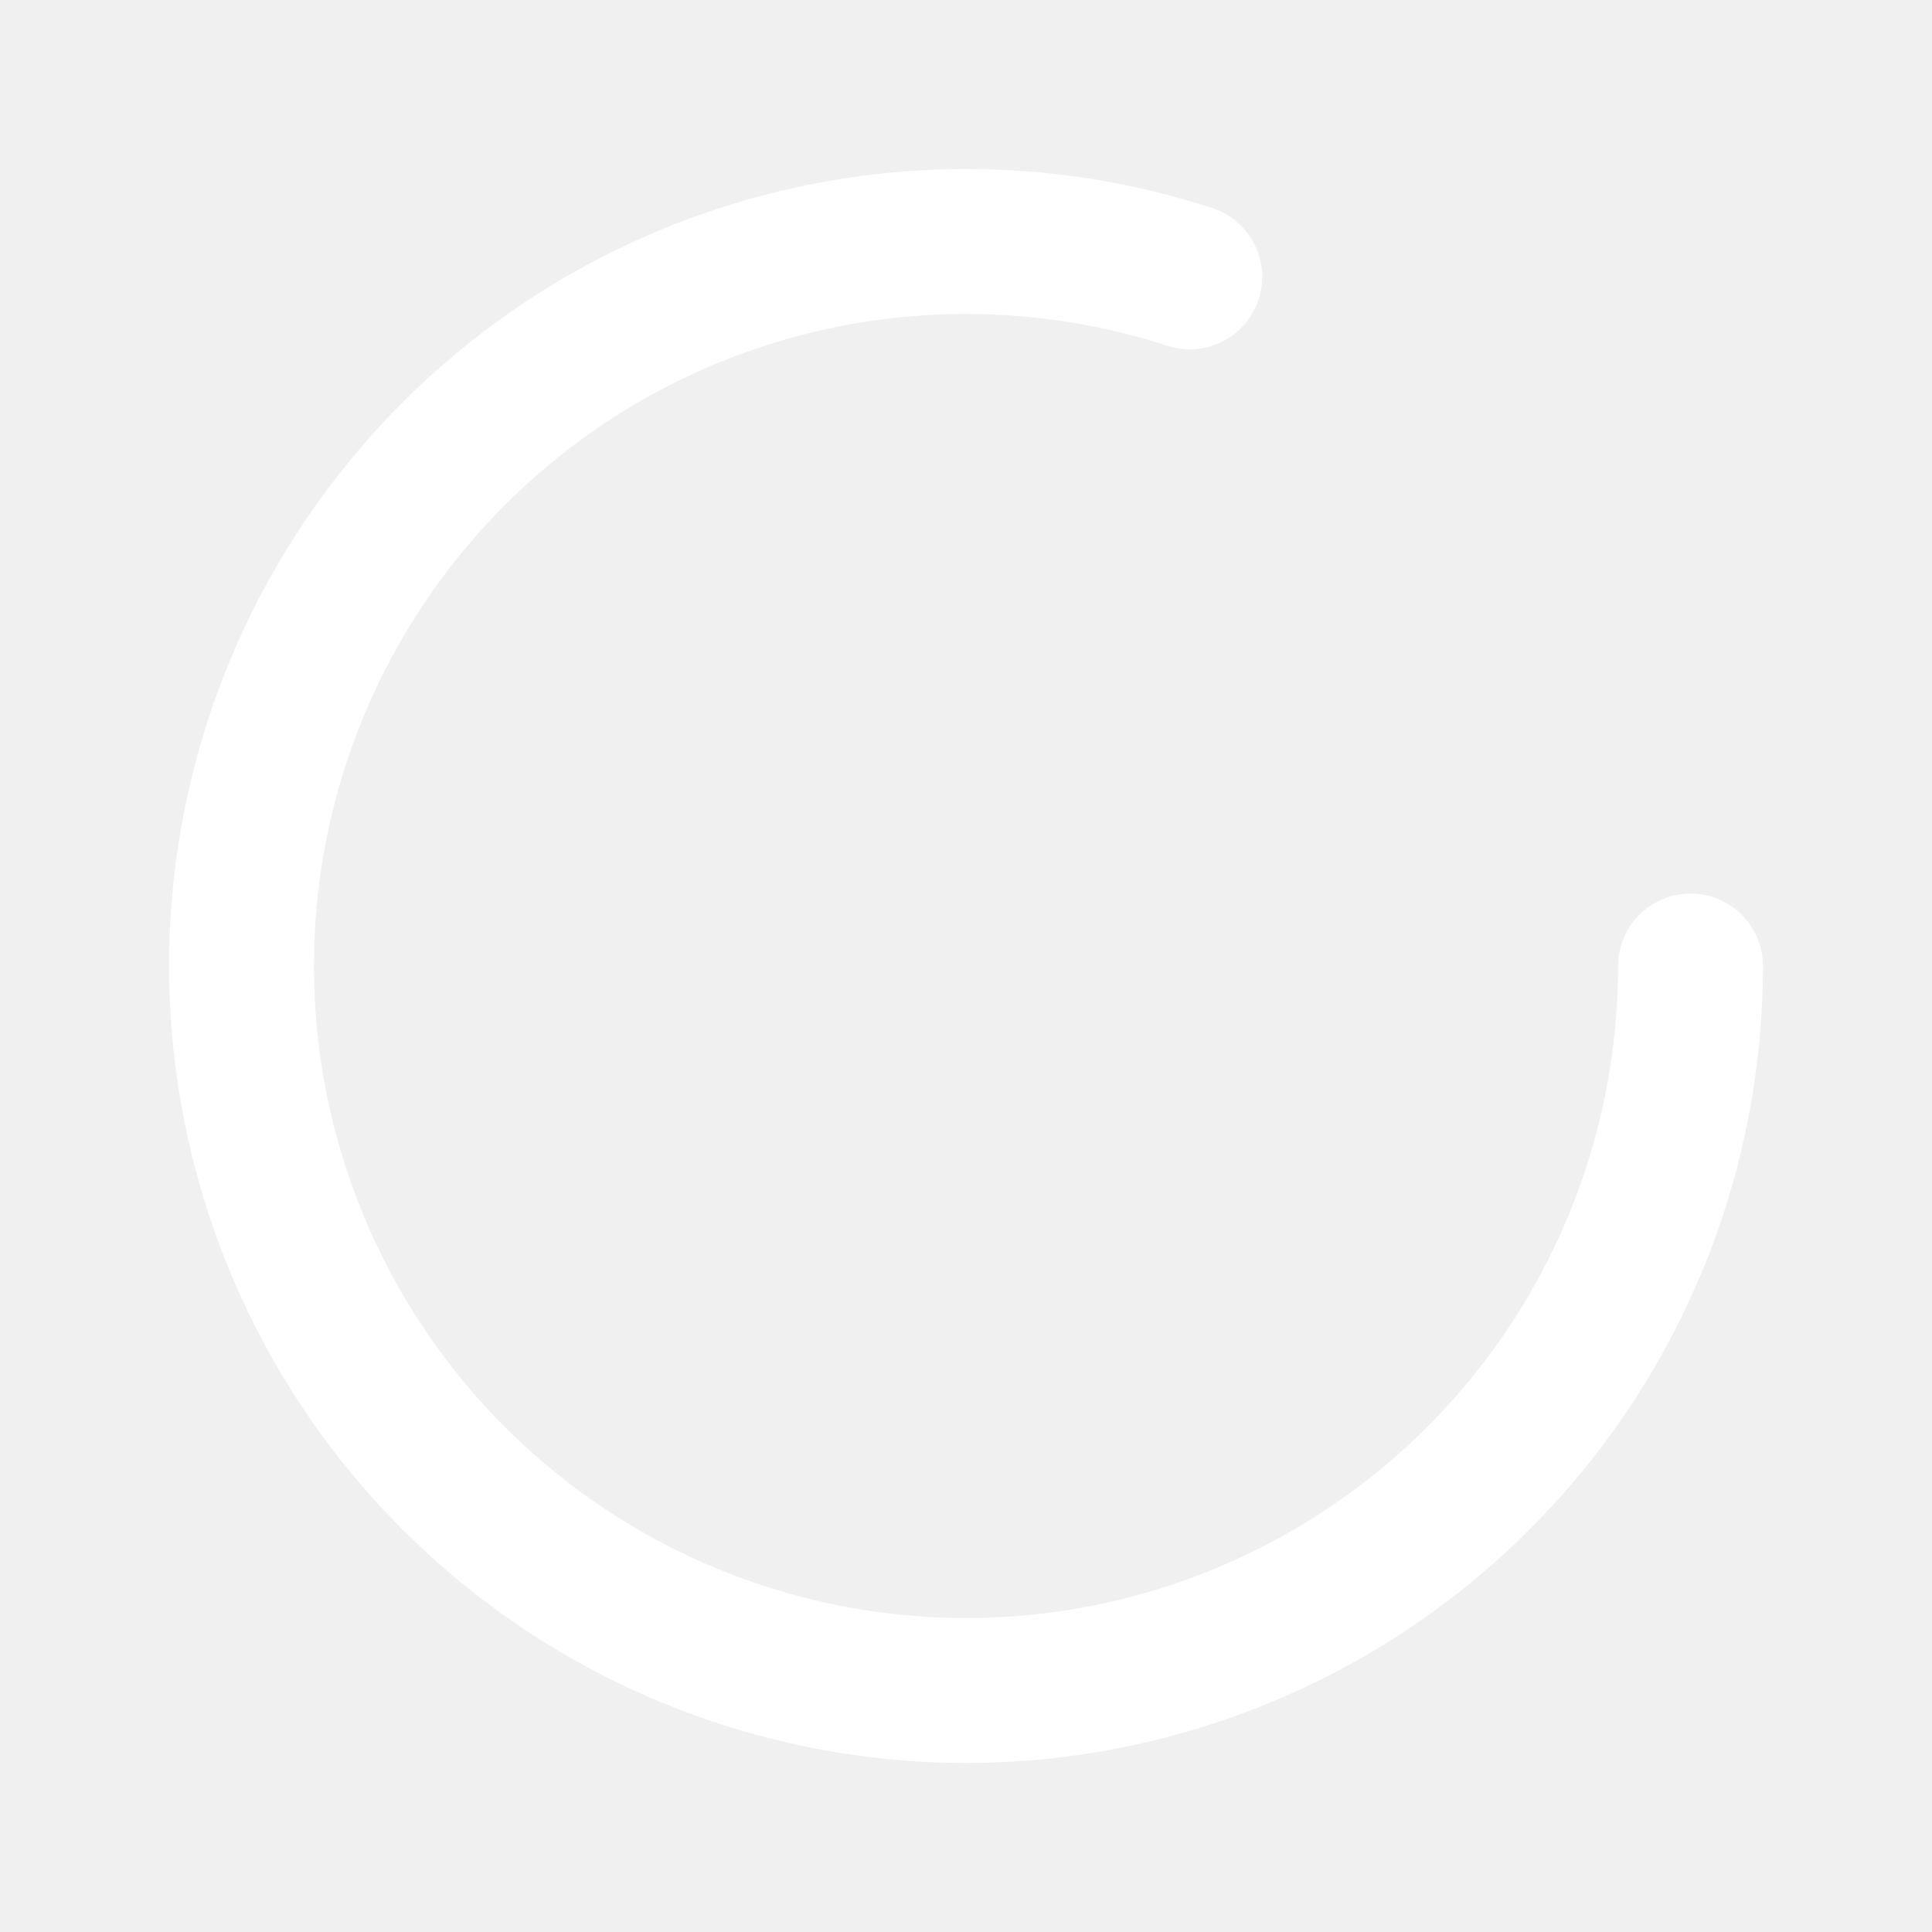
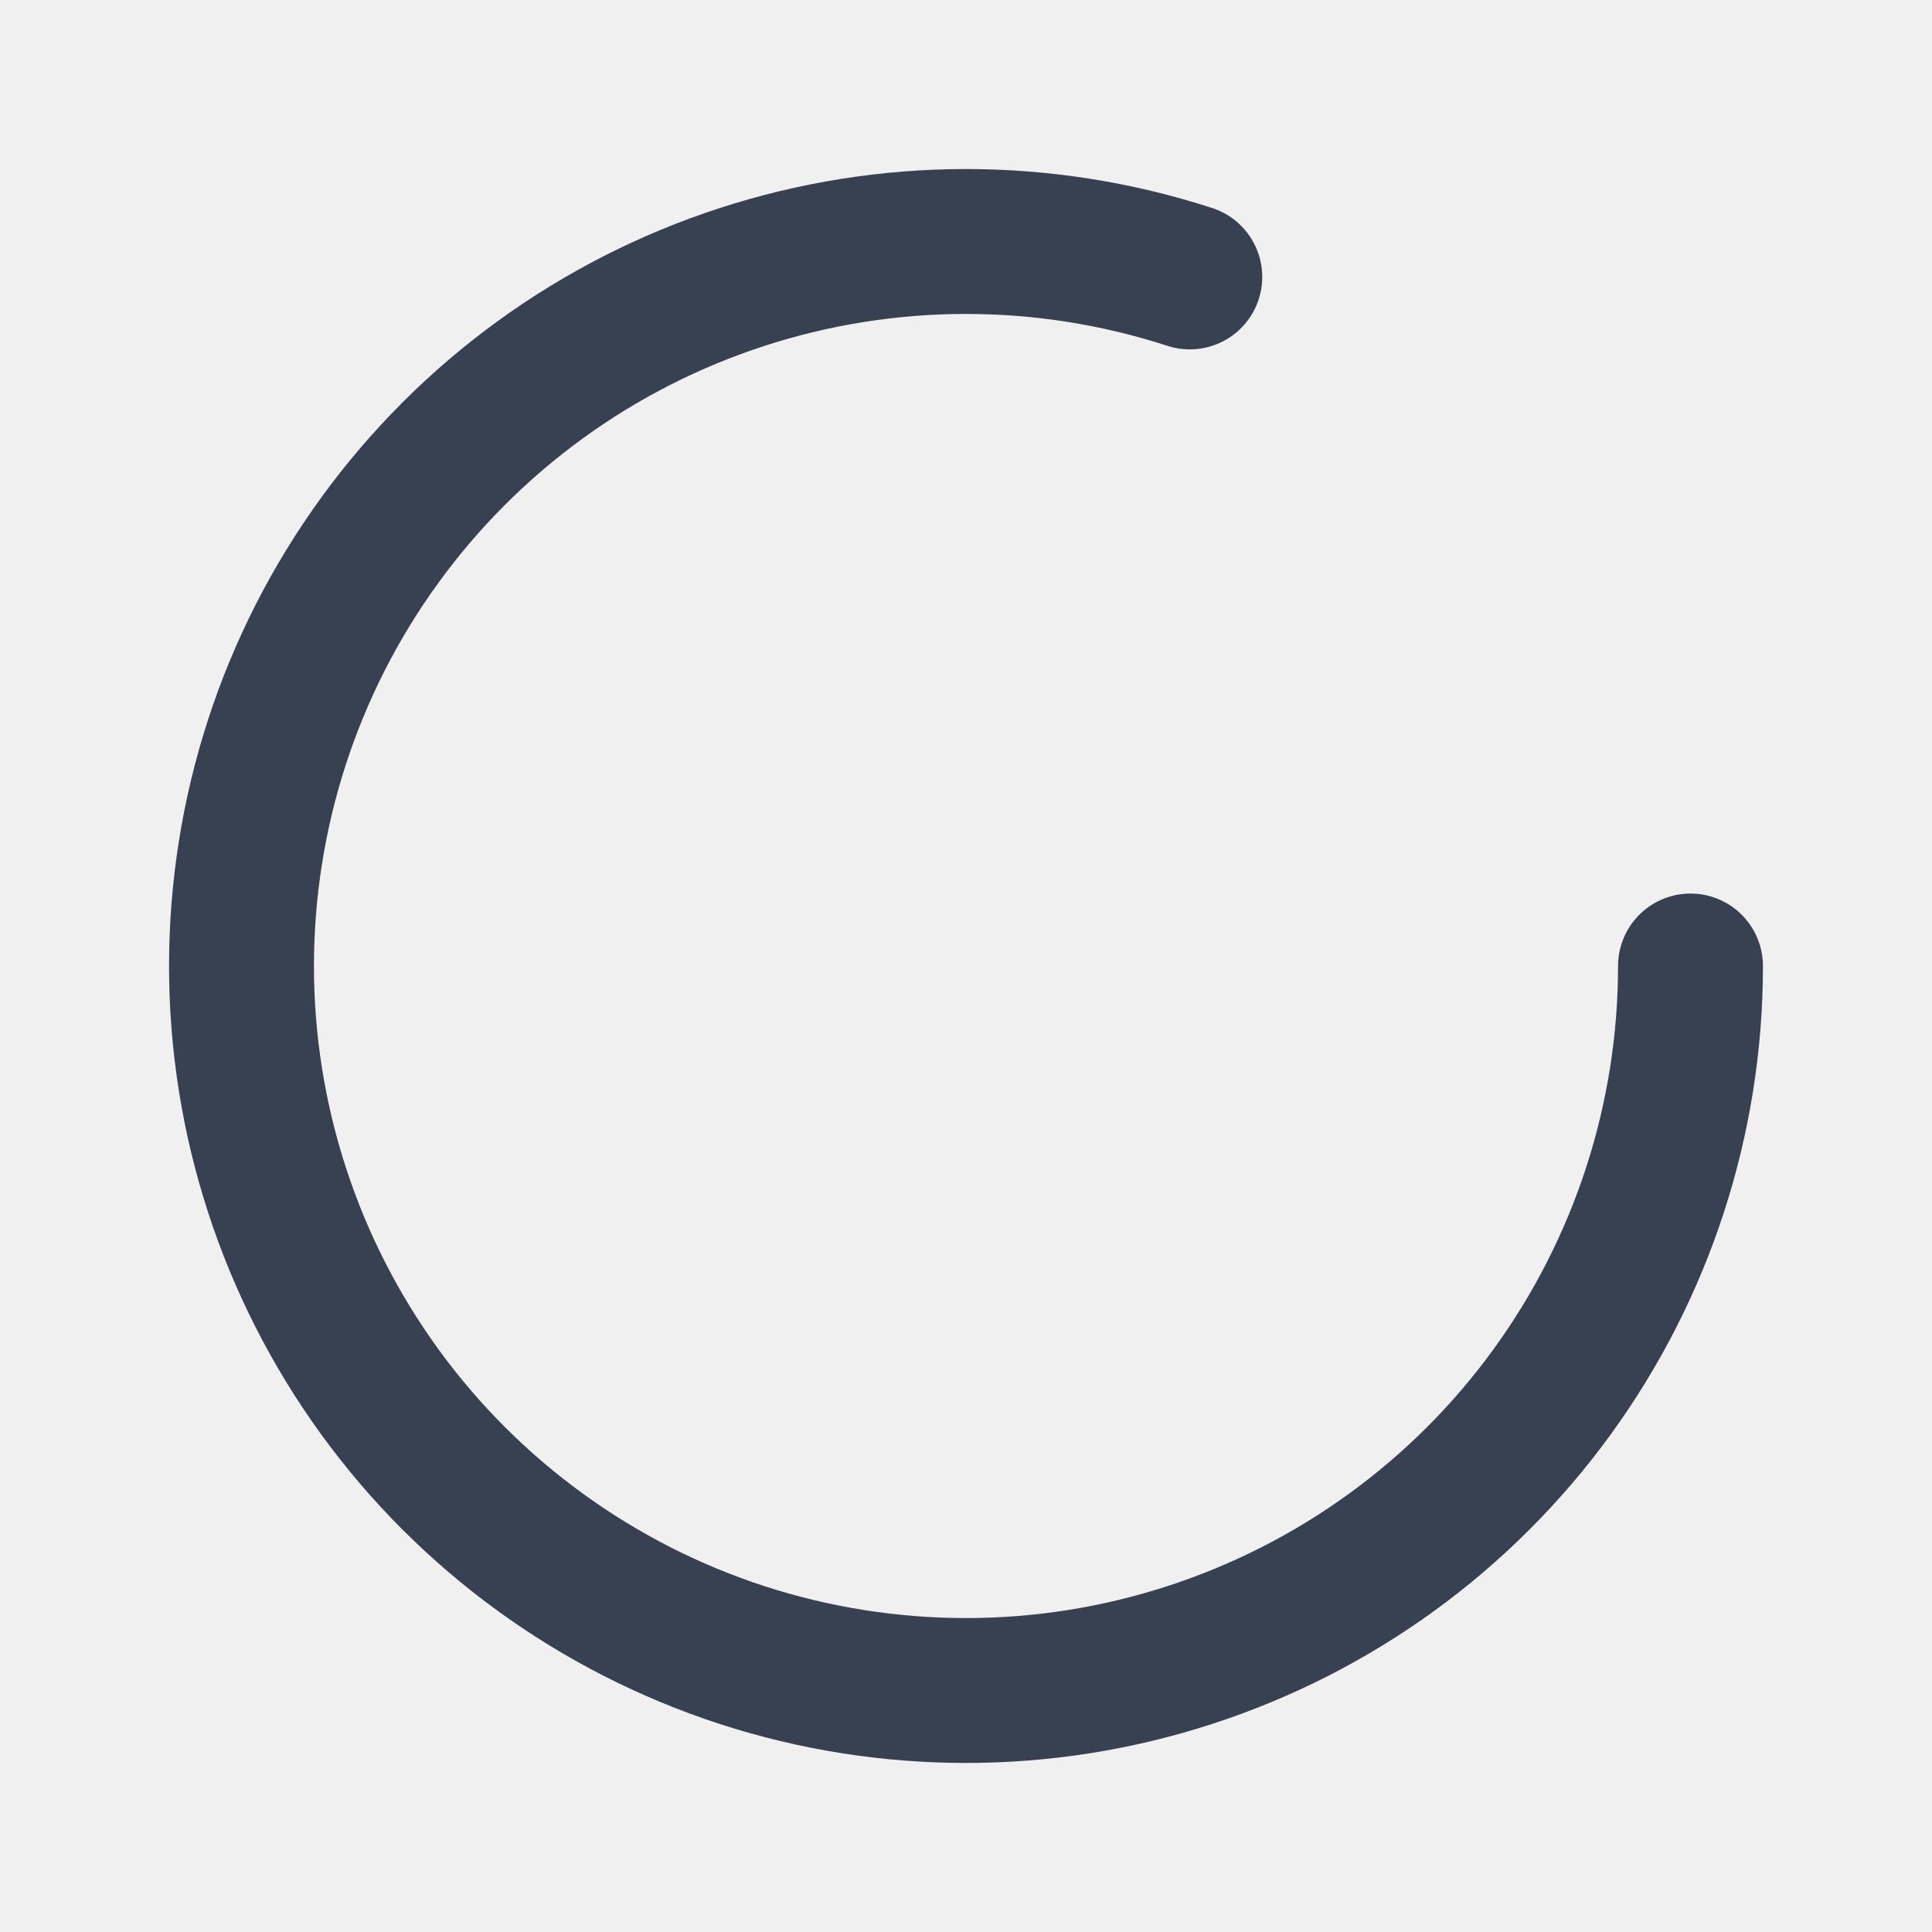
- <svg xmlns="http://www.w3.org/2000/svg" preserveAspectRatio="none" overflow="visible" style="display: block;" width="16" height="16" viewBox="0 0 16 16" fill="none">
-   <g id="ic spinner">
-     <path id="Vector" d="M14 8C14 9.267 13.599 10.502 12.854 11.527C12.109 12.552 11.059 13.315 9.854 13.706C8.649 14.098 7.351 14.098 6.146 13.706C4.941 13.315 3.891 12.552 3.146 11.527C2.401 10.502 2 9.267 2 8C2 6.733 2.401 5.499 3.146 4.474C3.89 3.449 4.94 2.685 6.145 2.294C7.35 1.902 8.648 1.902 9.853 2.293" stroke-width="1.2" stroke-linecap="round" stroke-linejoin="round" stroke="white" />
-   </g>
+ <svg xmlns="http://www.w3.org/2000/svg" width="24" height="24" viewBox="0 0 24 24" fill="none">
+   <path d="M21 12C21 13.901 20.398 15.752 19.281 17.29C18.164 18.828 16.589 19.972 14.781 20.559C12.974 21.147 11.027 21.147 9.219 20.56C7.412 19.972 5.836 18.828 4.719 17.291C3.602 15.753 3 13.901 3 12.001C3 10.1 3.601 8.248 4.718 6.711C5.835 5.173 7.41 4.028 9.218 3.441C11.025 2.853 12.972 2.853 14.78 3.44" stroke="#374151" stroke-width="1.8" stroke-linecap="round" stroke-linejoin="round" />
</svg>
